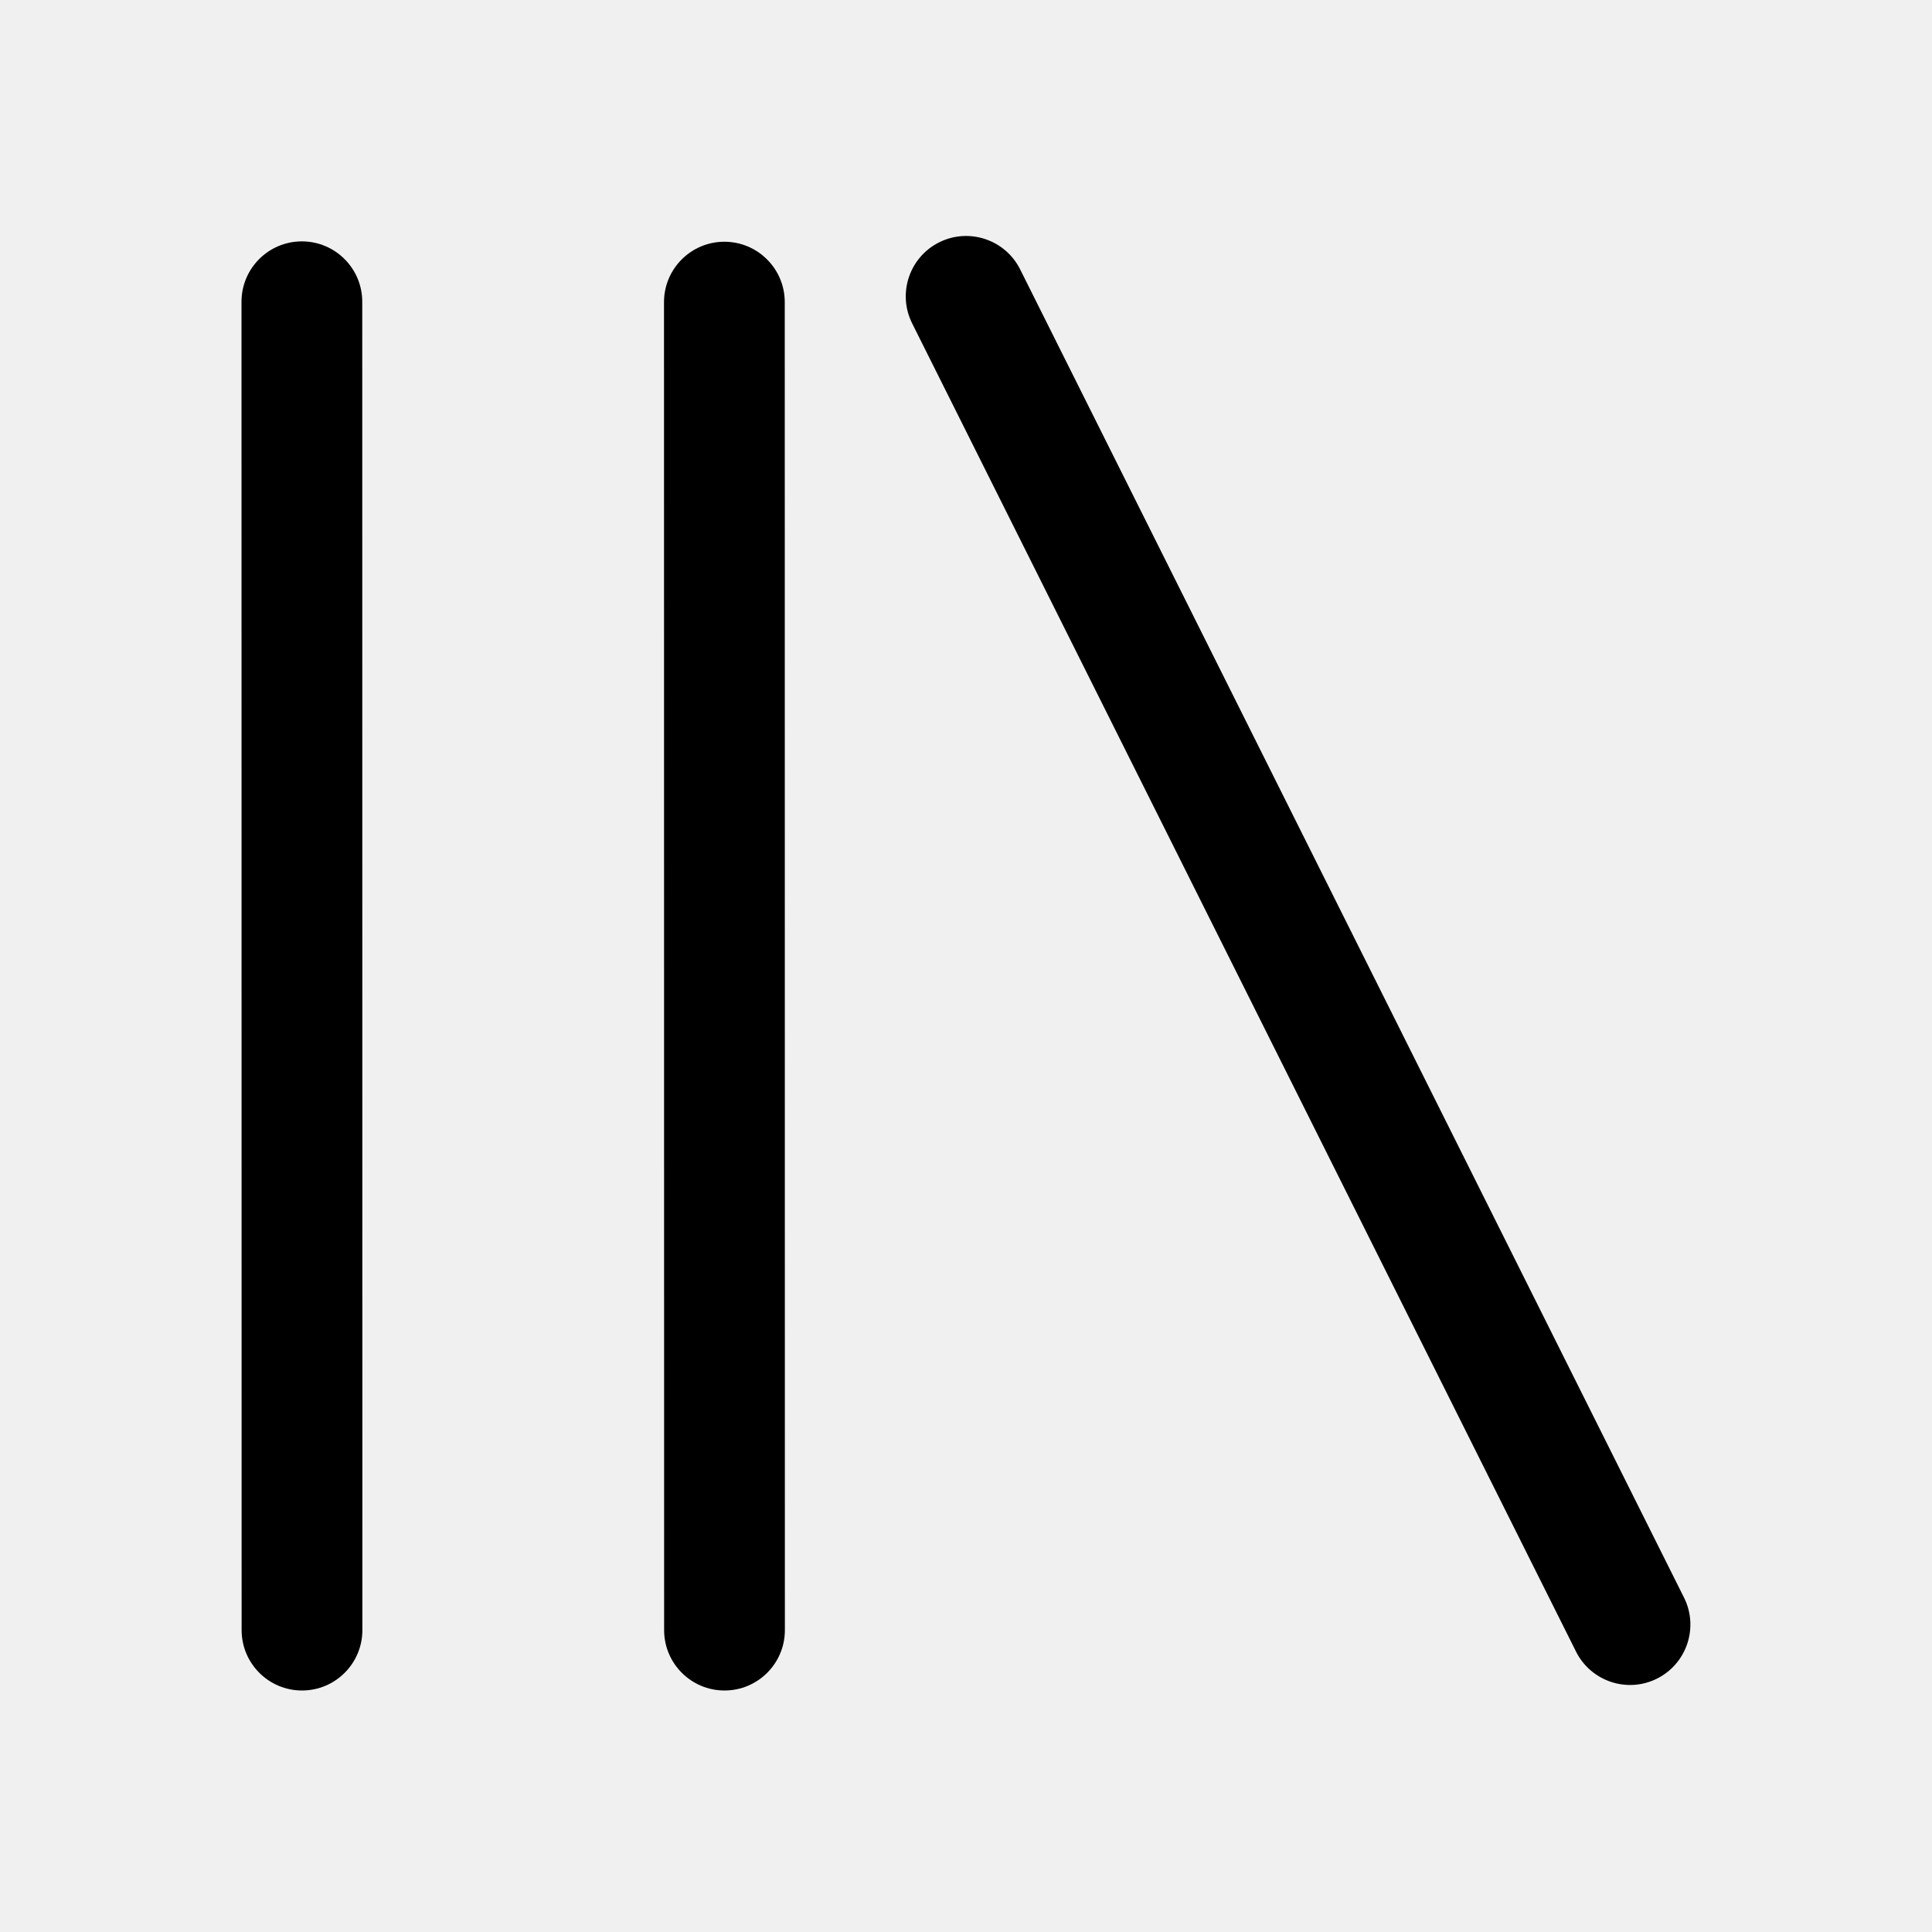
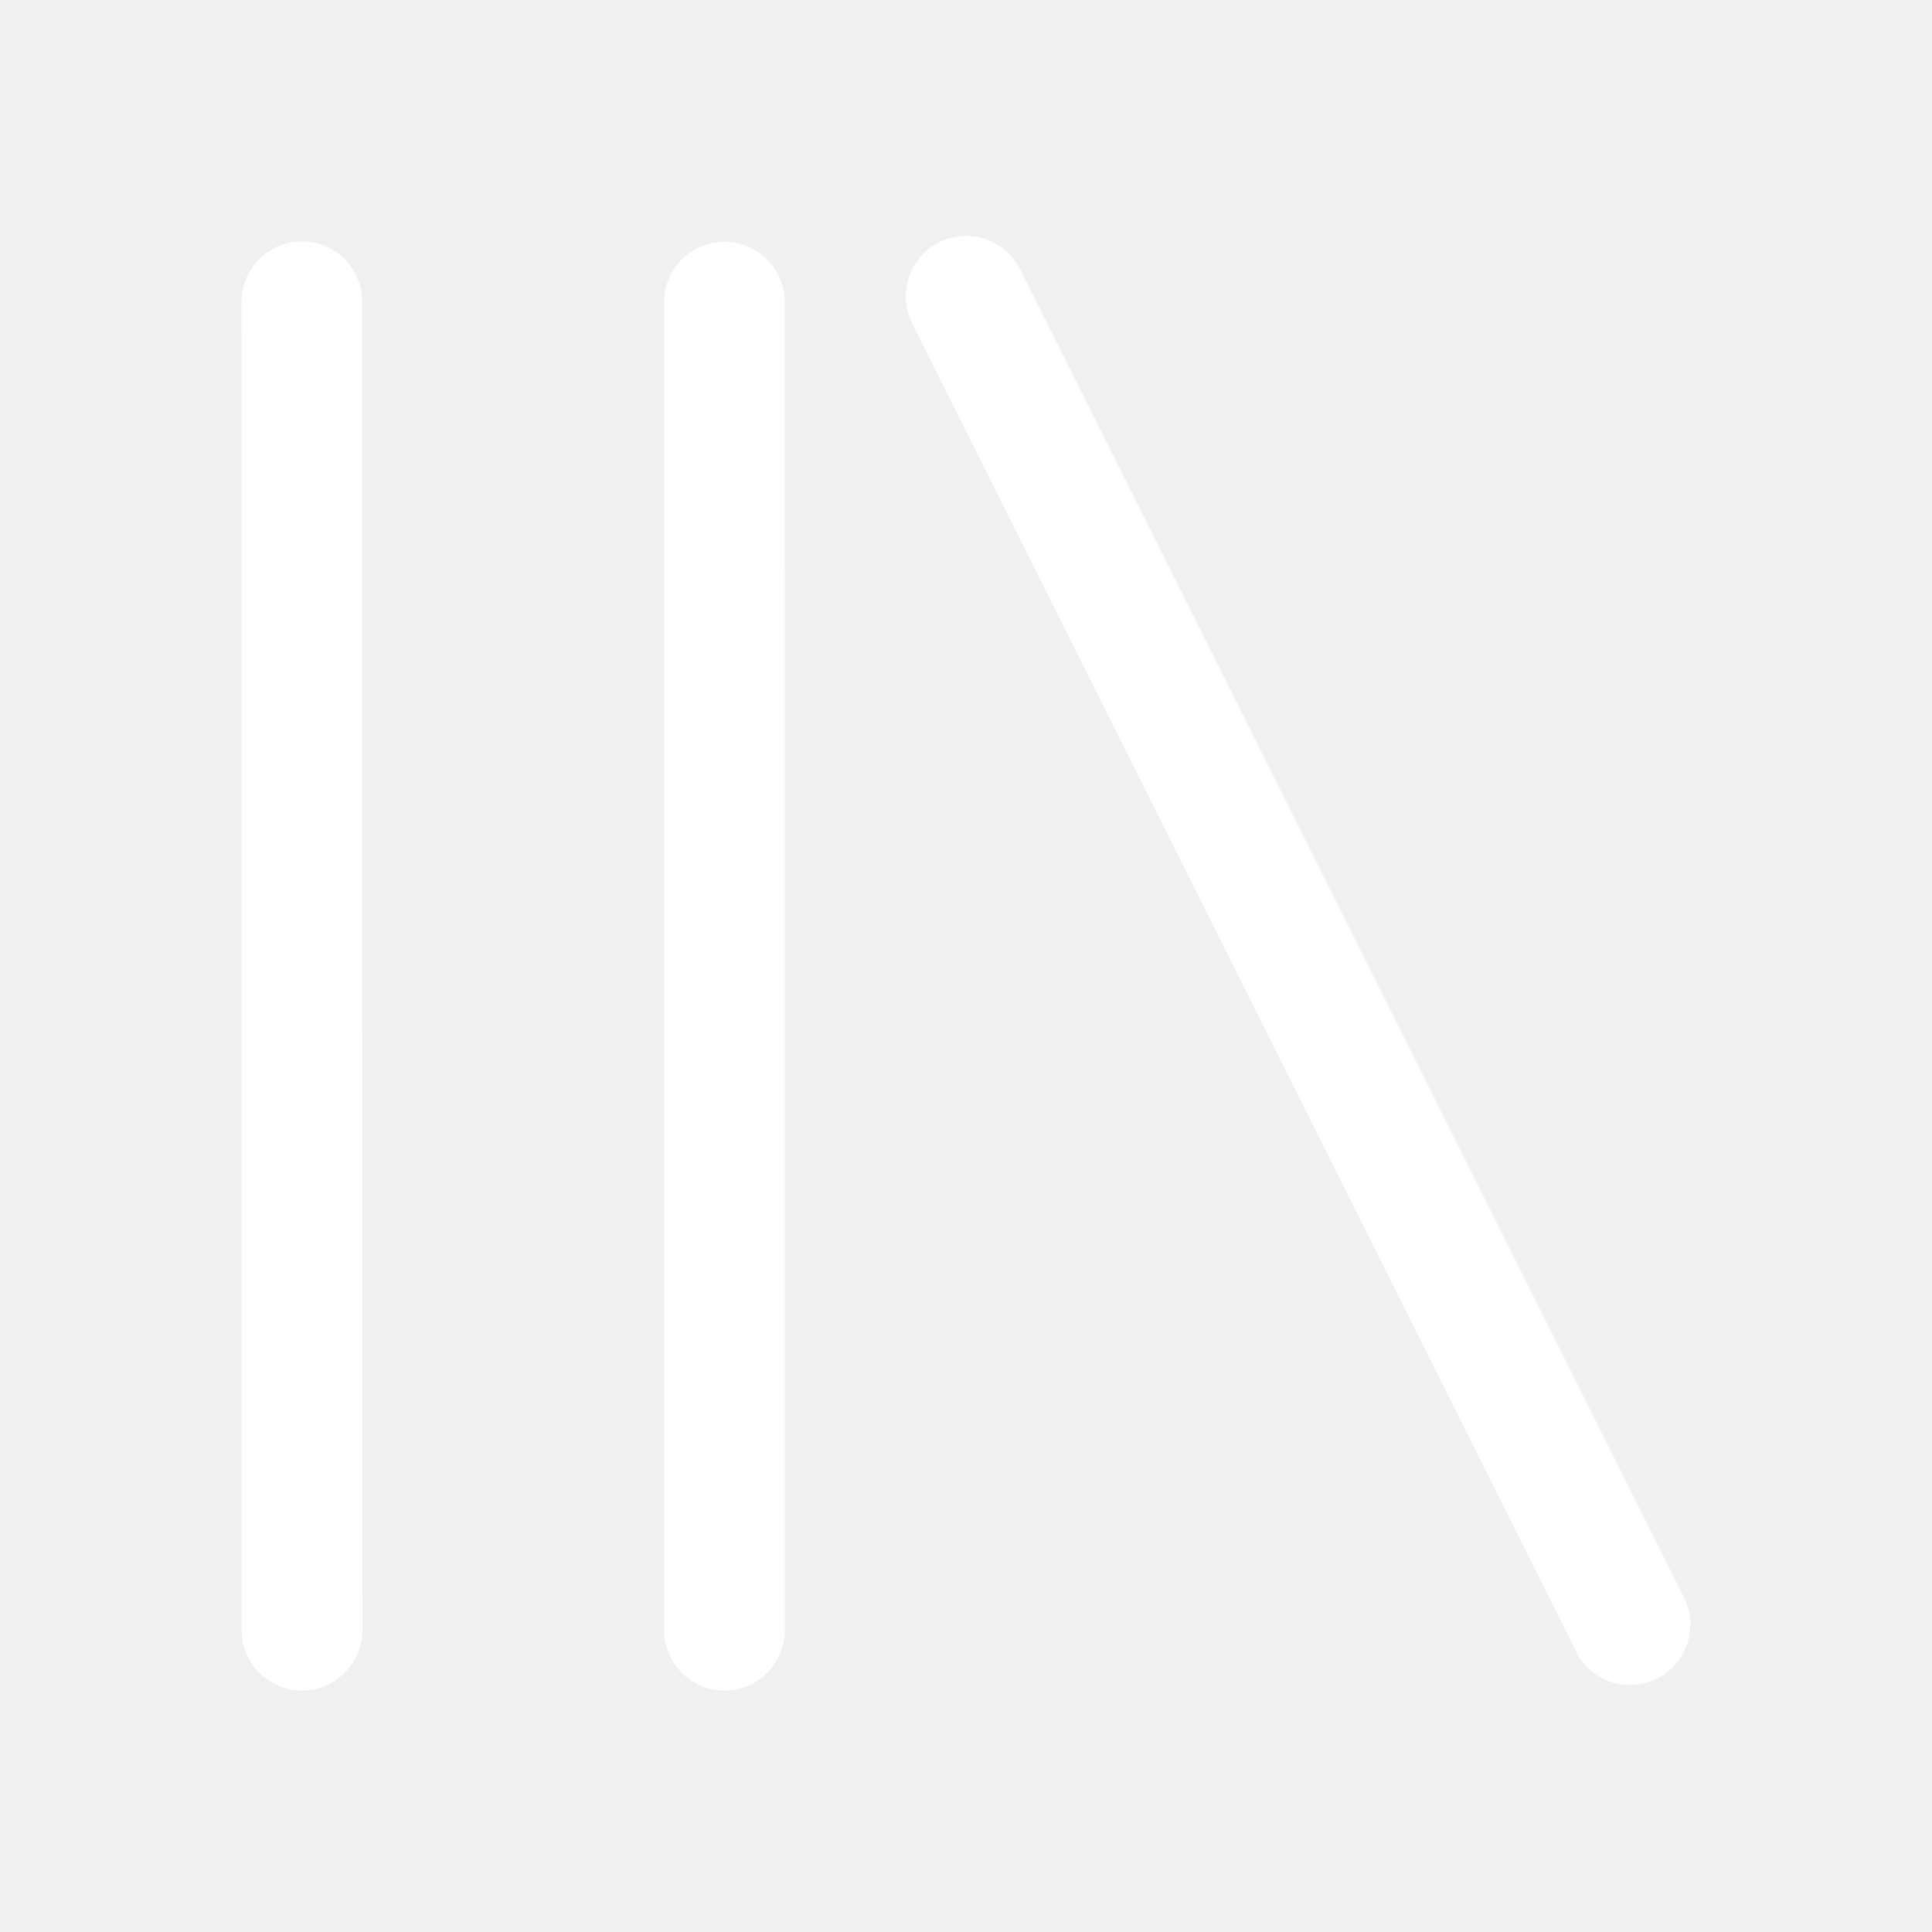
- <svg xmlns="http://www.w3.org/2000/svg" fill="#000000" width="18px" height="18px" viewBox="0 0 32 32" style="fill-rule:evenodd;clip-rule:evenodd;stroke-linejoin:round;stroke-miterlimit:2;" version="1.1" xml:space="preserve">
+ <svg xmlns="http://www.w3.org/2000/svg" fill="white" width="18px" height="18px" viewBox="0 0 32 32" style="fill-rule:evenodd;clip-rule:evenodd;stroke-linejoin:round;stroke-miterlimit:2;" version="1.1" xml:space="preserve">
  <g id="Icon">
    <path d="M4,4.998l0.002,22.002c0,0.552 0.448,1 1,1c0.552,-0 1,-0.448 1,-1l-0.002,-22.002c-0,-0.552 -0.448,-1 -1,-1c-0.552,-0 -1,0.448 -1,1Z" />
    <path d="M10.998,5.004l0.002,21.996c0,0.552 0.448,1 1,1c0.552,-0 1,-0.448 1,-1l-0.002,-21.996c-0,-0.552 -0.448,-1 -1,-1c-0.552,-0 -1,0.448 -1,1Z" />
    <path d="M15.108,5.356l10.996,22c0.247,0.493 0.848,0.694 1.341,0.447c0.494,-0.247 0.694,-0.848 0.448,-1.341l-10.996,-22c-0.247,-0.494 -0.848,-0.695 -1.342,-0.448c-0.494,0.247 -0.694,0.848 -0.447,1.342Z" />
  </g>
</svg>
